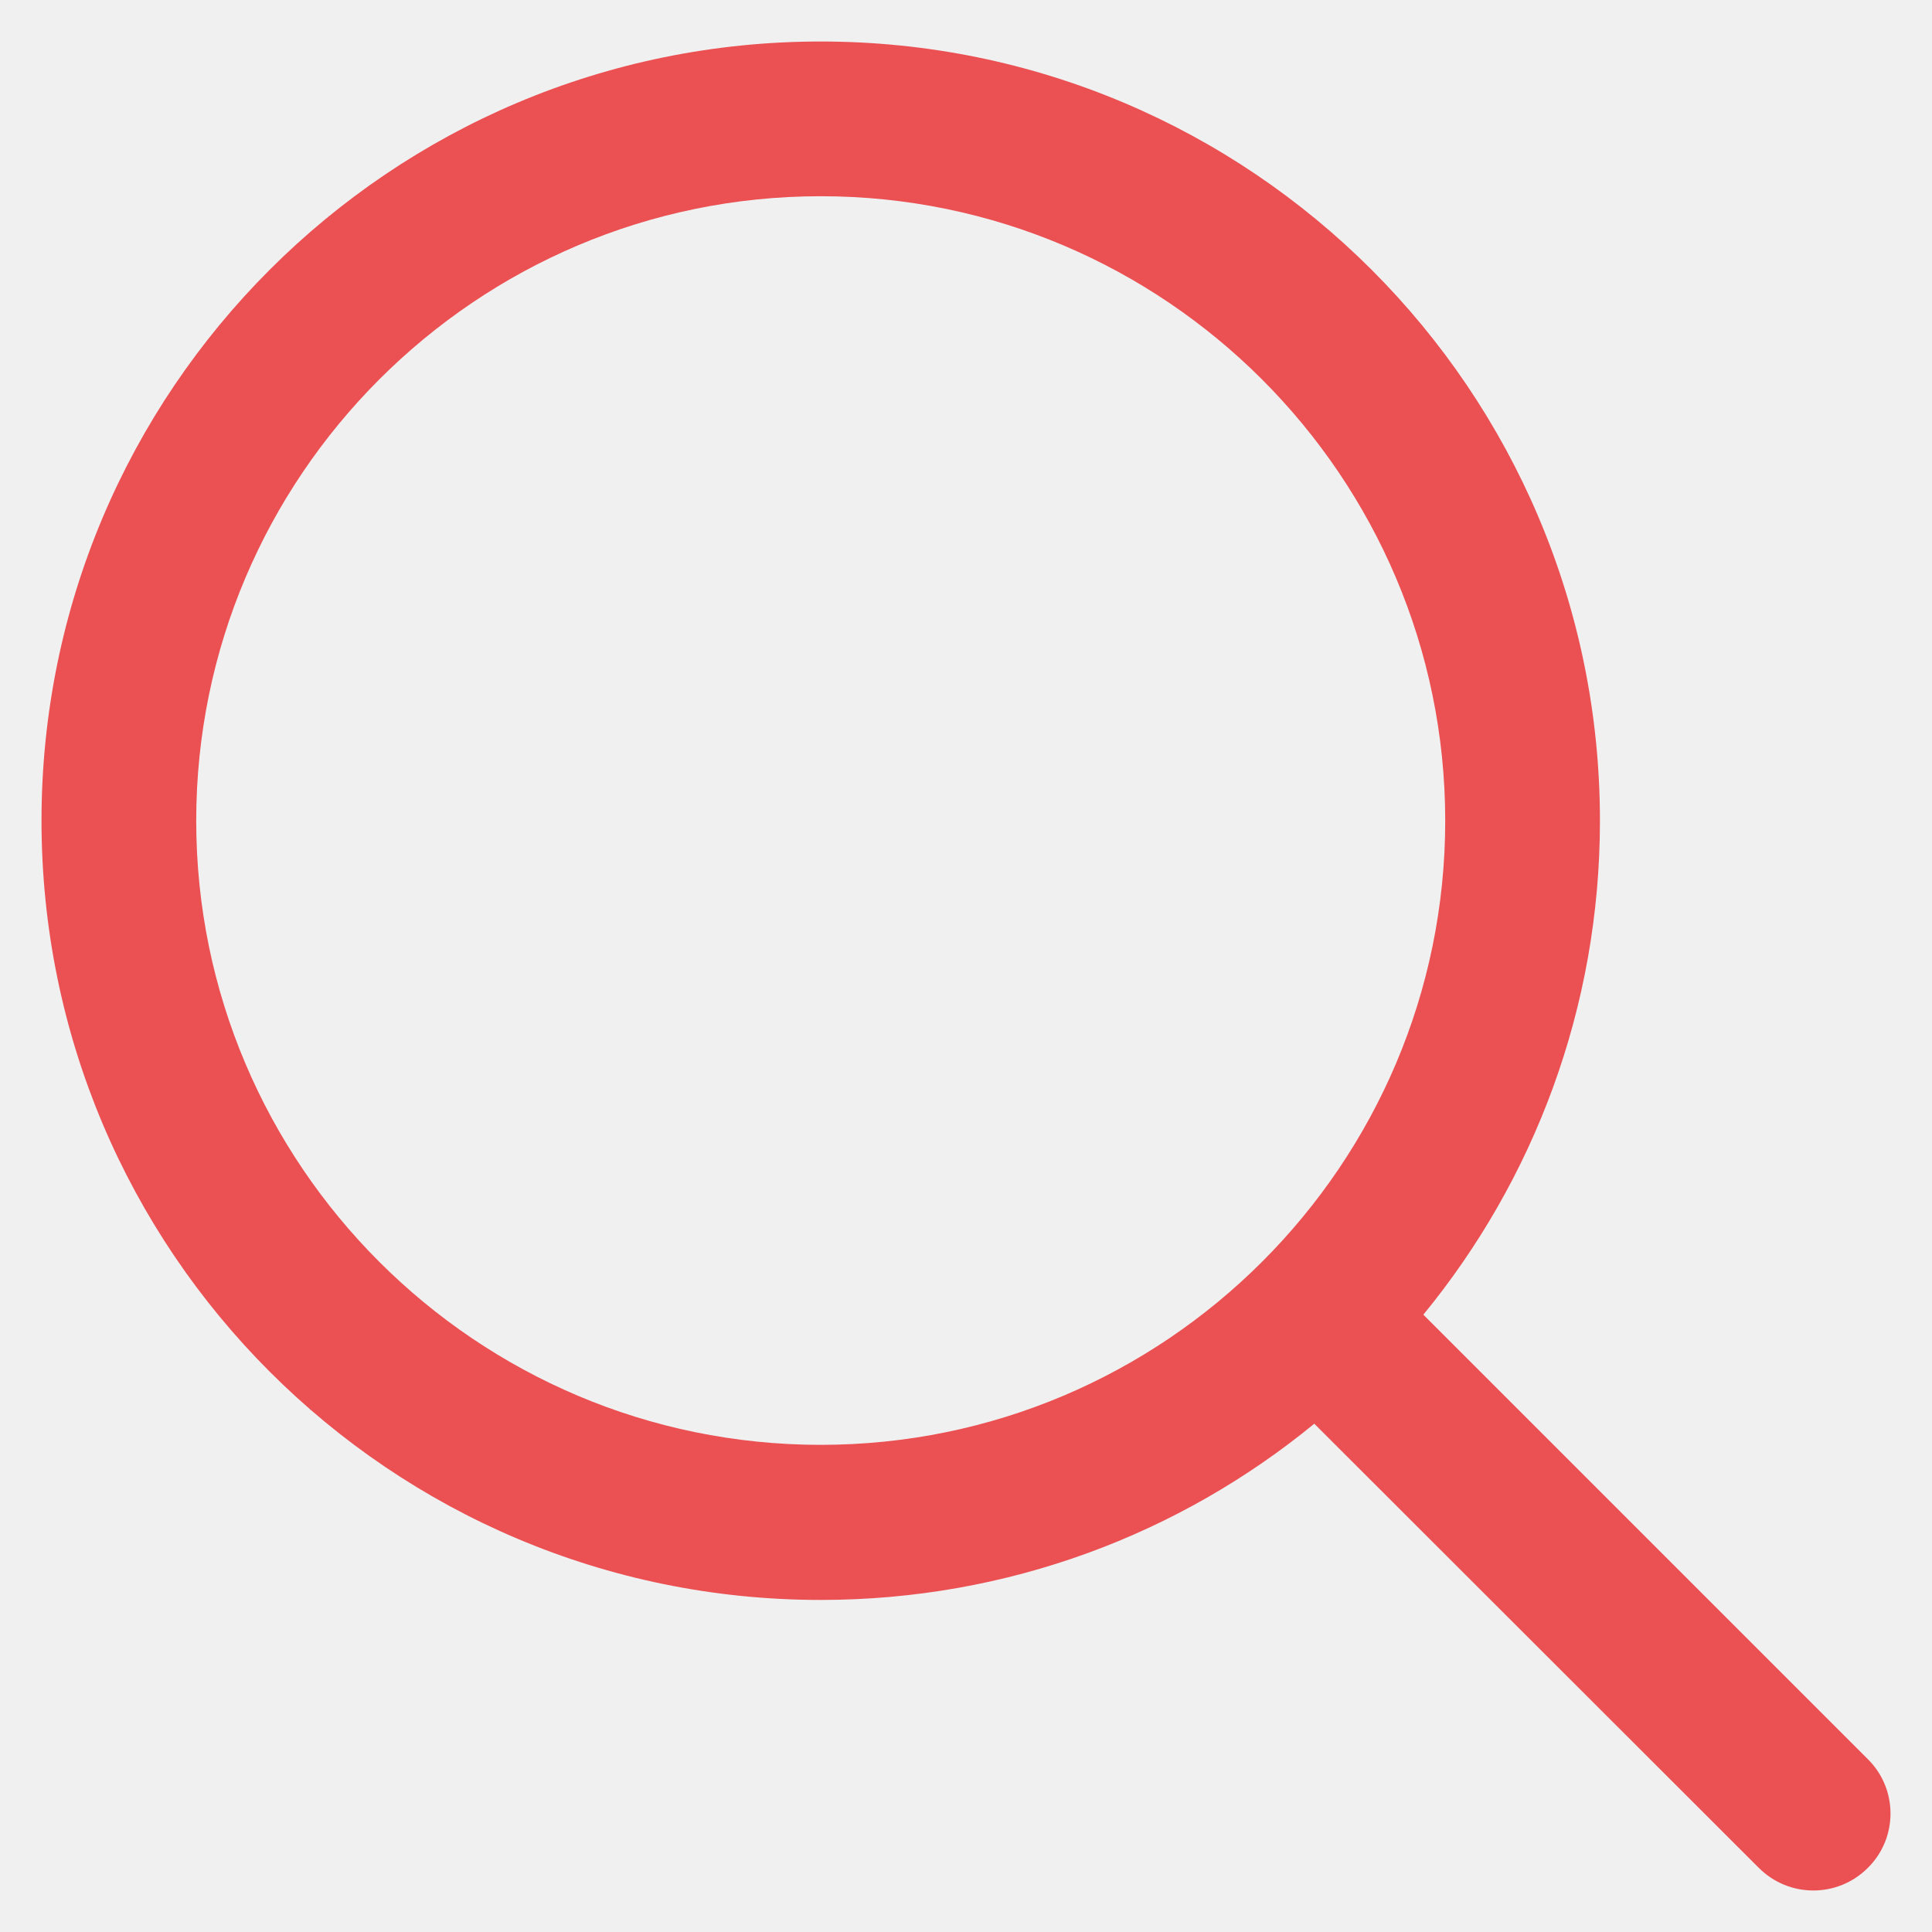
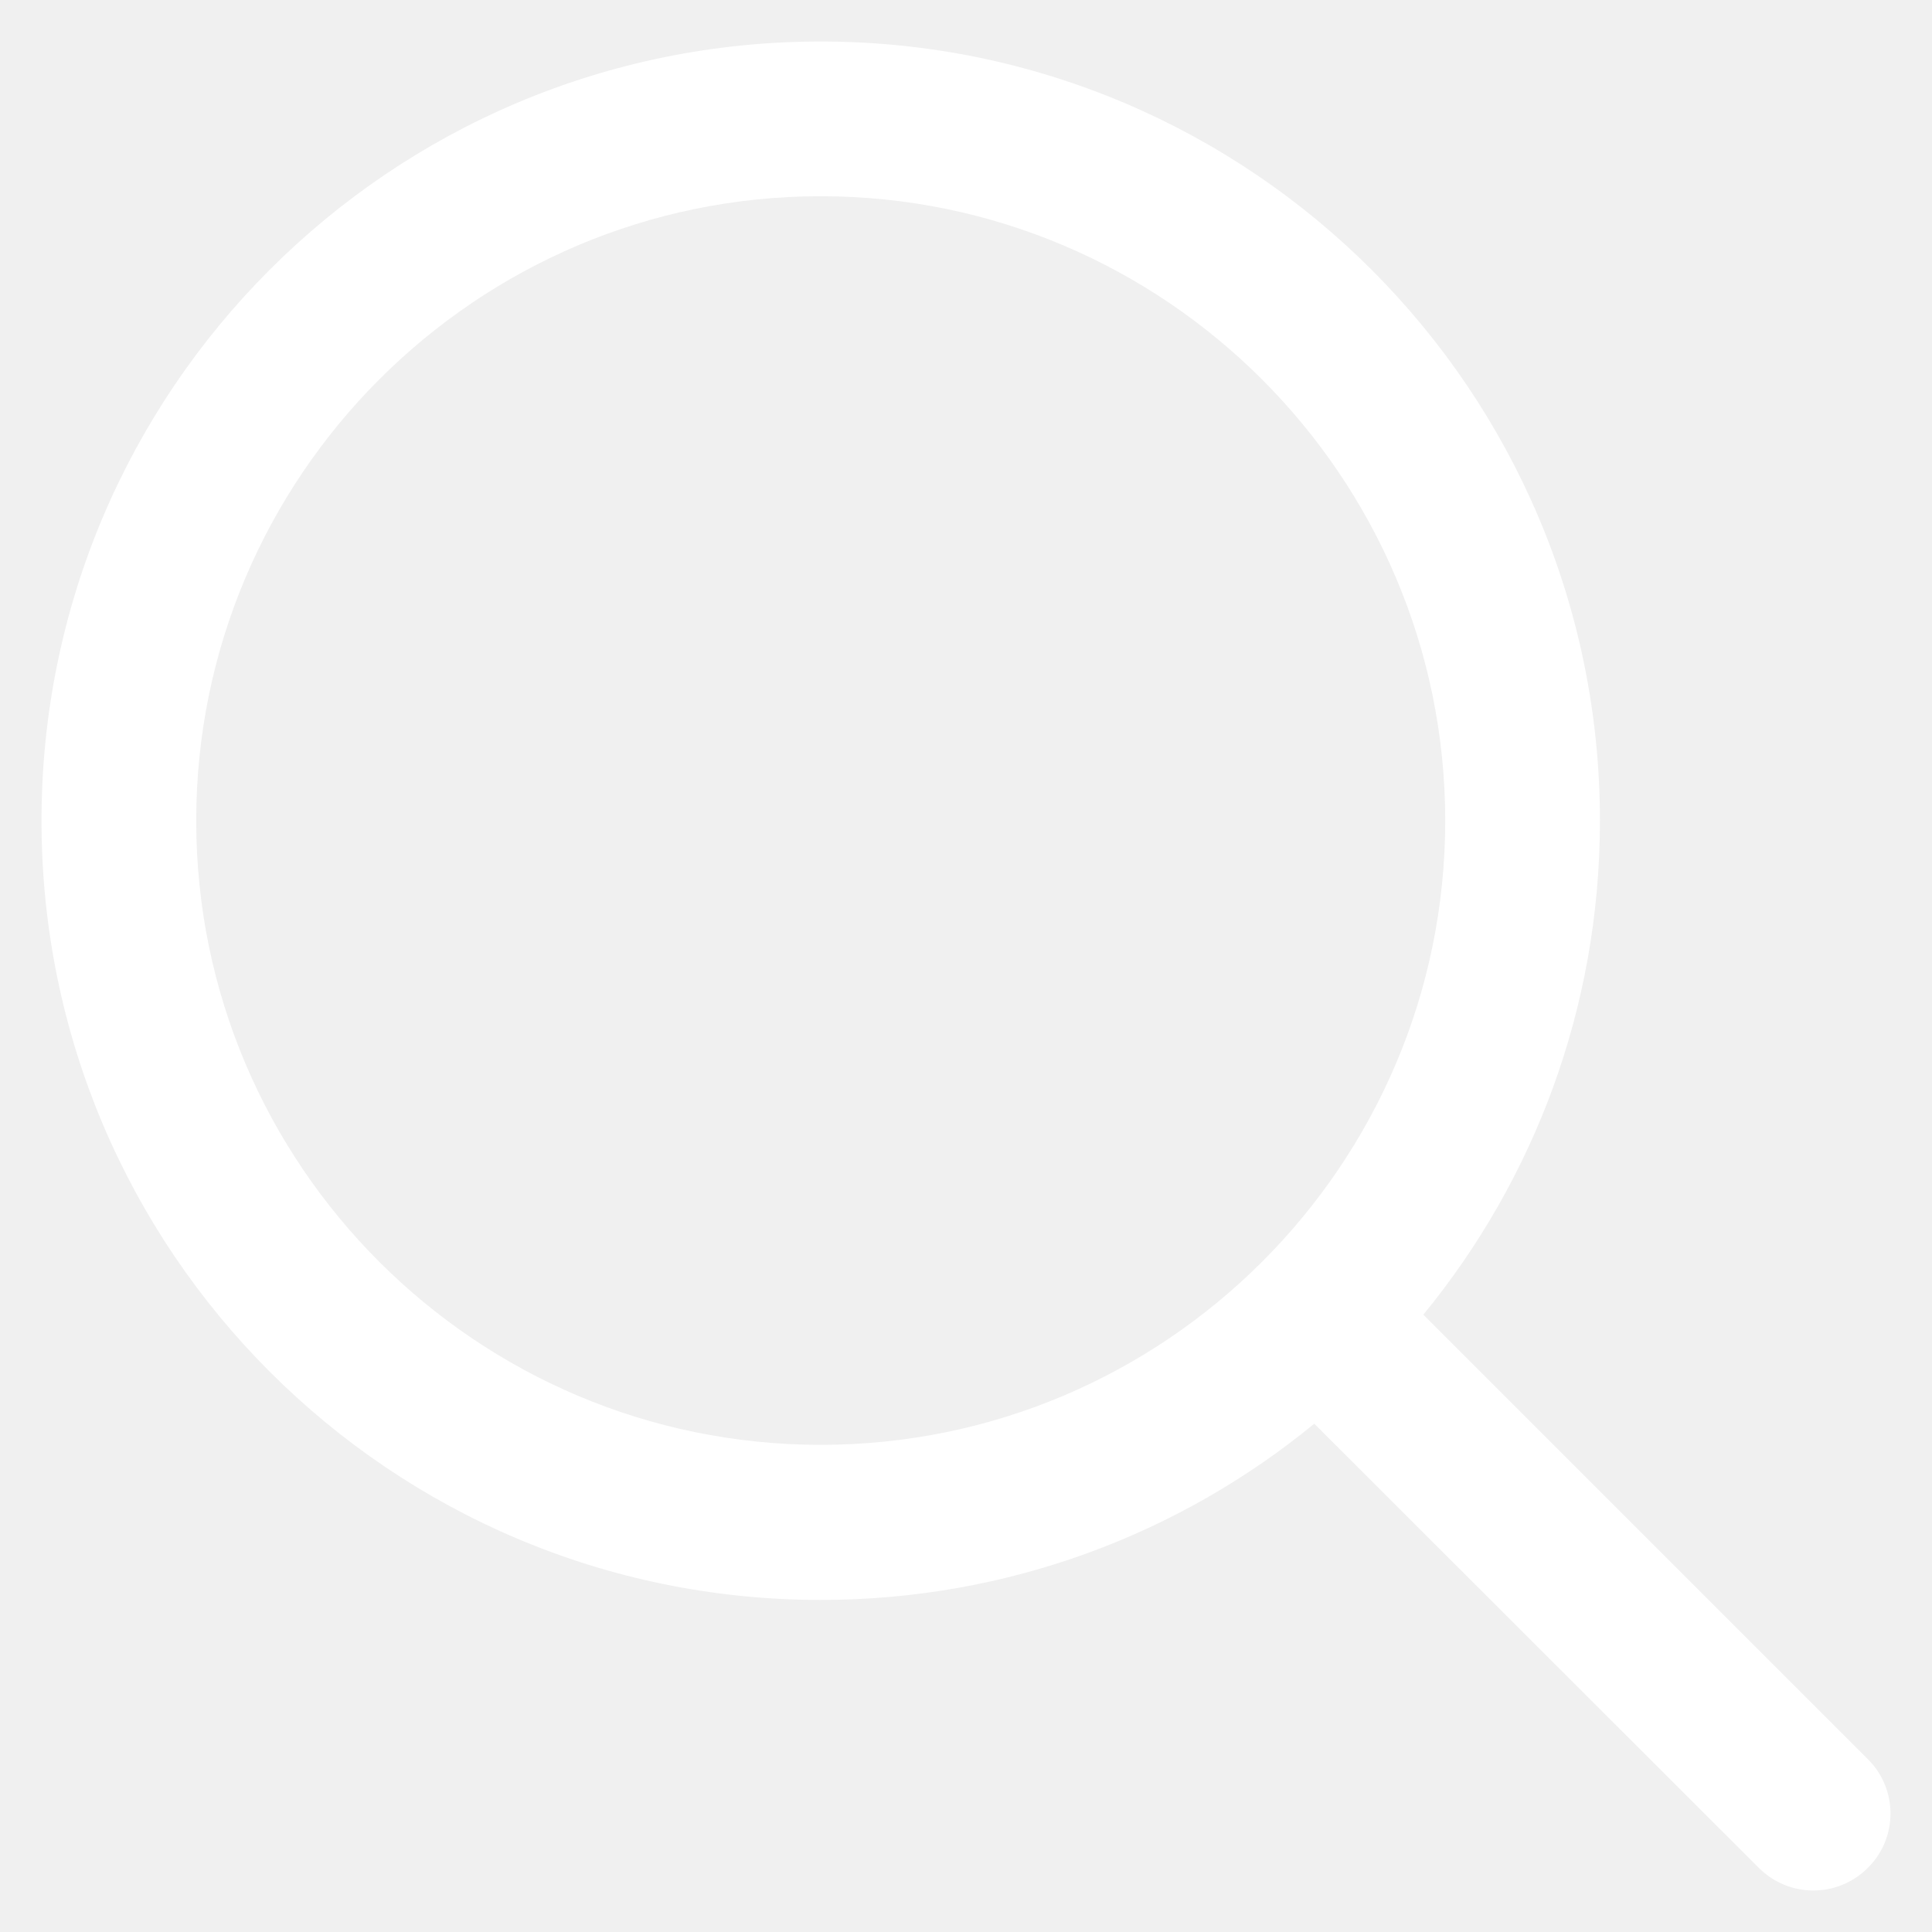
<svg xmlns="http://www.w3.org/2000/svg" version="1.1" viewBox="0 0 512 512" enable-background="new 0 0 512 512" width="512px" height="512px">
  <g>
-     <path d="M495,466.2L377.2,348.4c29.2-35.6,46.8-81.2,46.8-130.9C424,103.5,331.5,11,217.5,11C103.4,11,11,103.5,11,217.5   S103.4,424,217.5,424c49.7,0,95.2-17.5,130.8-46.7L466.1,495c8,8,20.9,8,28.9,0C503,487.1,503,474.1,495,466.2z M217.5,382.9   C126.2,382.9,52,308.7,52,217.5S126.2,52,217.5,52C308.7,52,383,126.3,383,217.5S308.7,382.9,217.5,382.9z" fill="#eb5053" />
+     <path d="M495,466.2L377.2,348.4c29.2-35.6,46.8-81.2,46.8-130.9C424,103.5,331.5,11,217.5,11C103.4,11,11,103.5,11,217.5   S103.4,424,217.5,424c49.7,0,95.2-17.5,130.8-46.7L466.1,495c8,8,20.9,8,28.9,0C503,487.1,503,474.1,495,466.2z M217.5,382.9   C126.2,382.9,52,308.7,52,217.5S126.2,52,217.5,52C308.7,52,383,126.3,383,217.5S308.7,382.9,217.5,382.9z" fill="#ffffff" />
  </g>
</svg>
